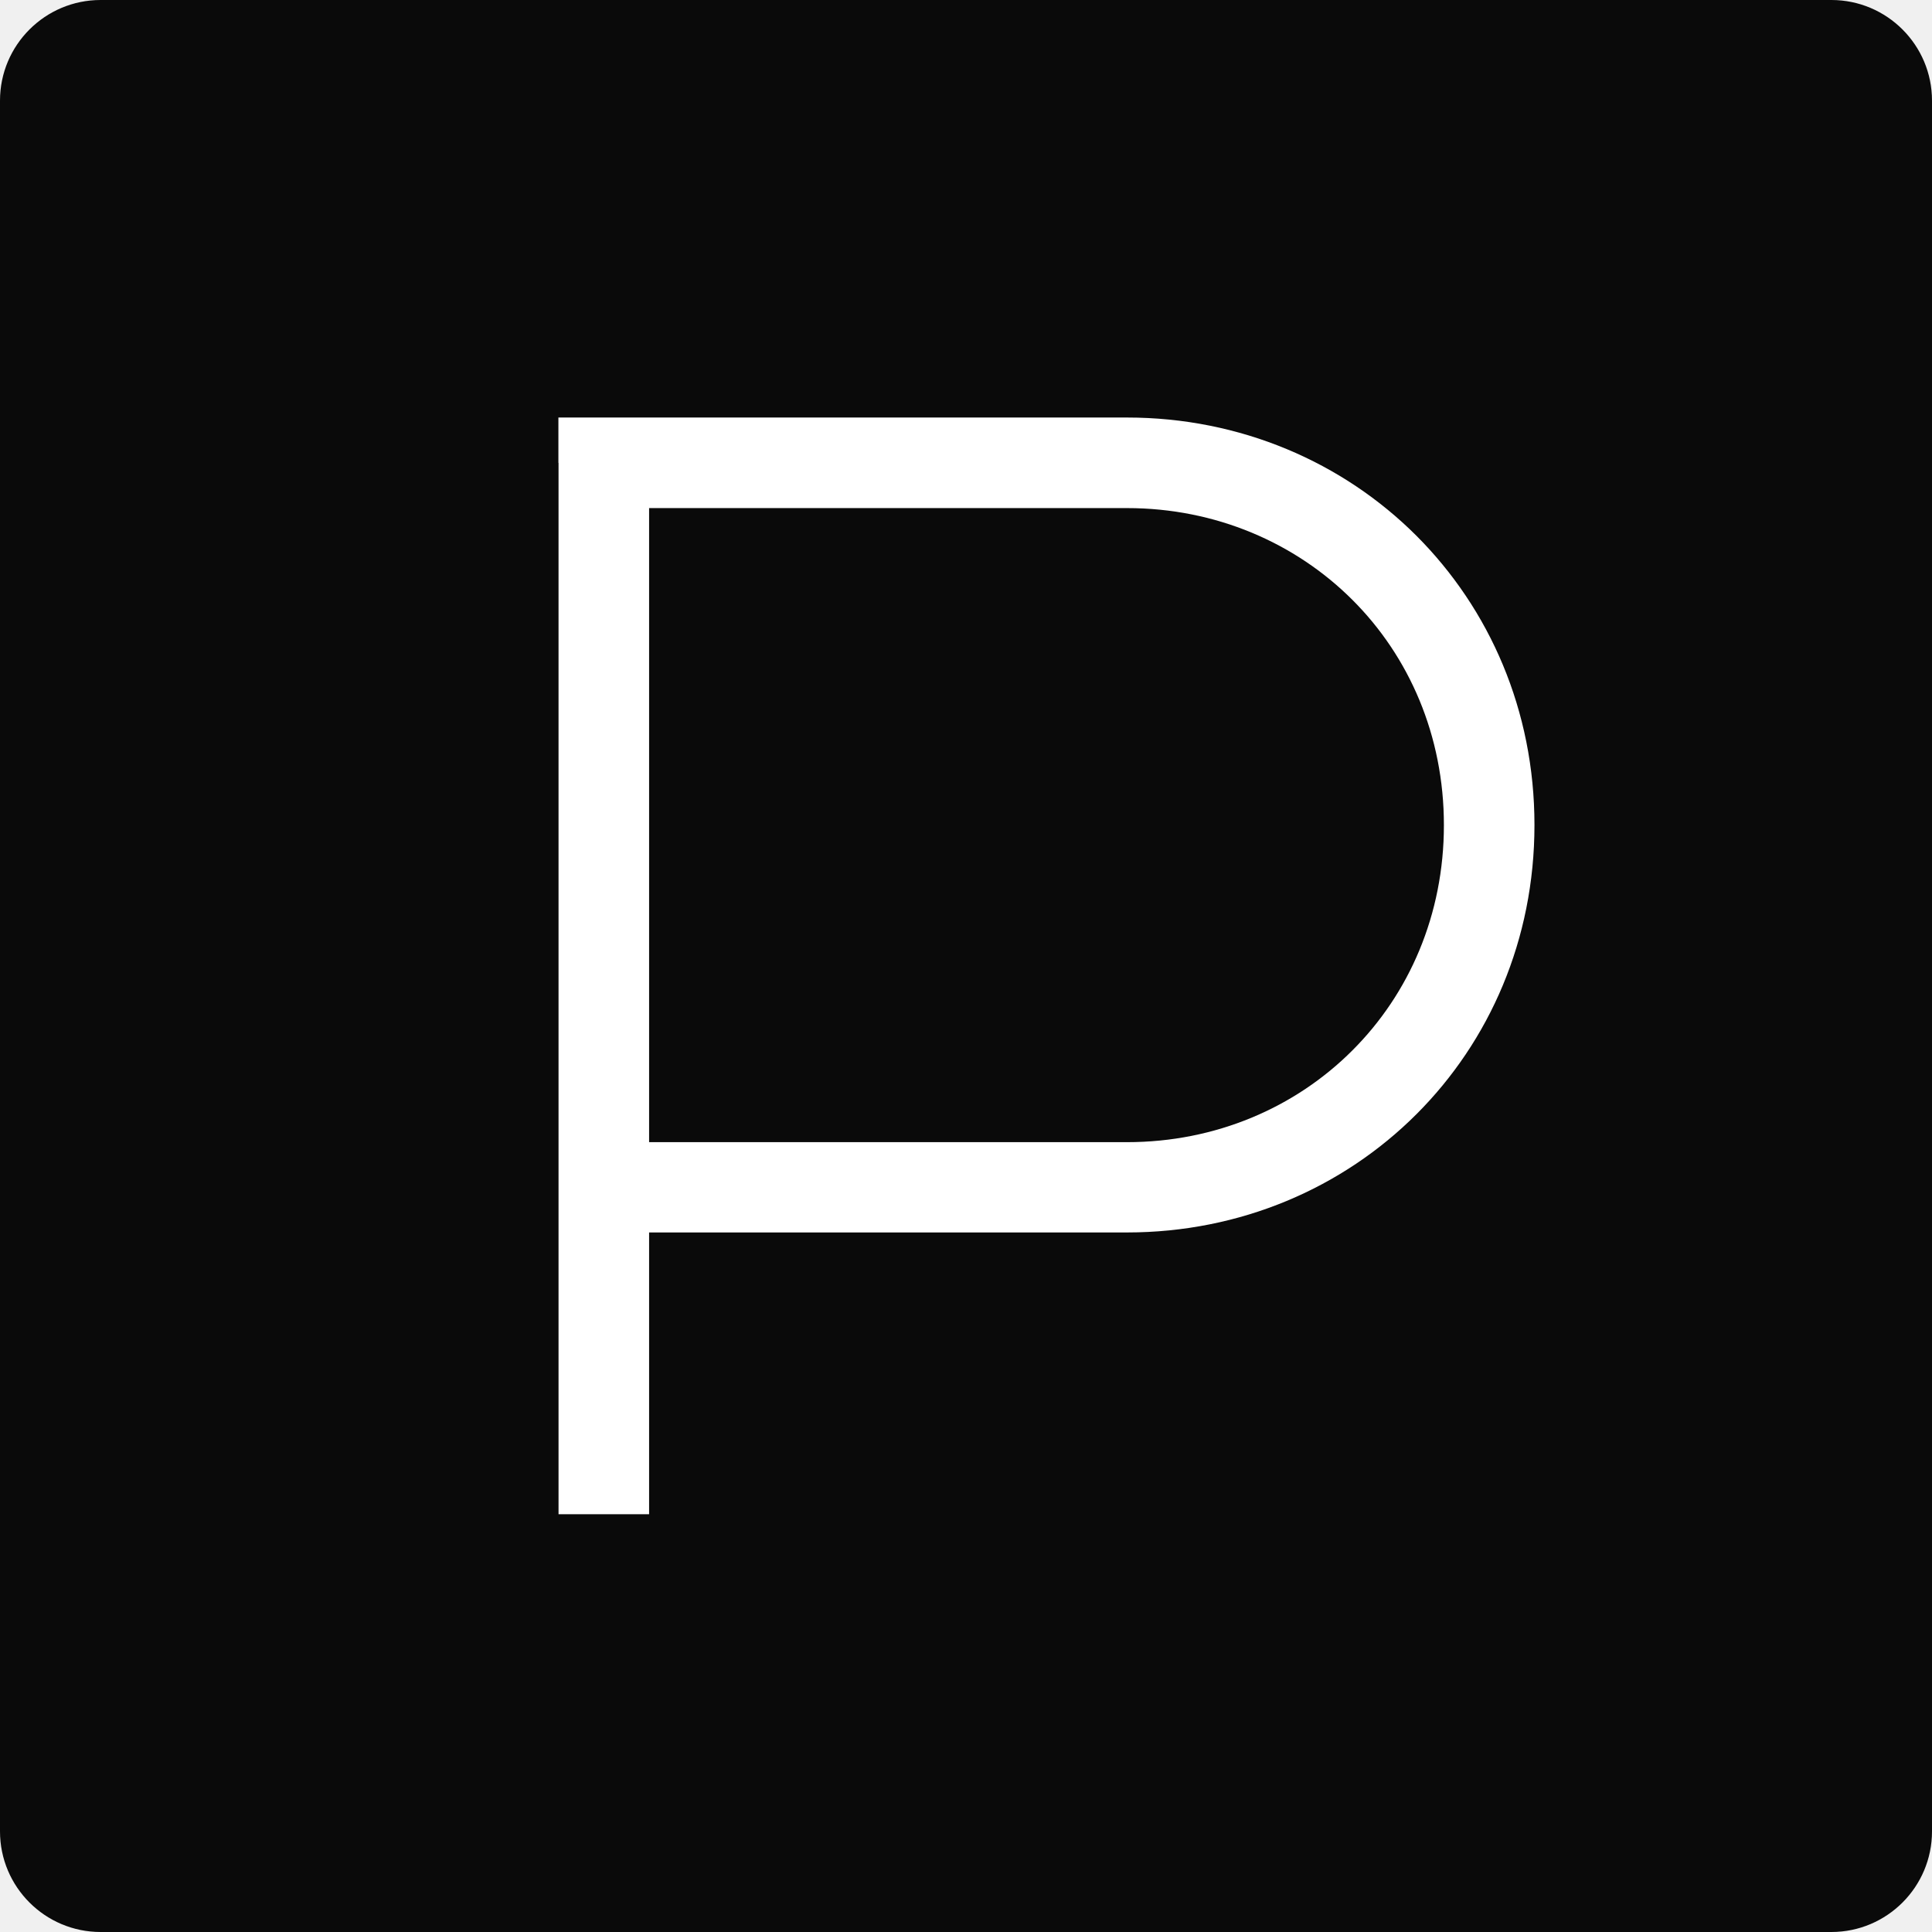
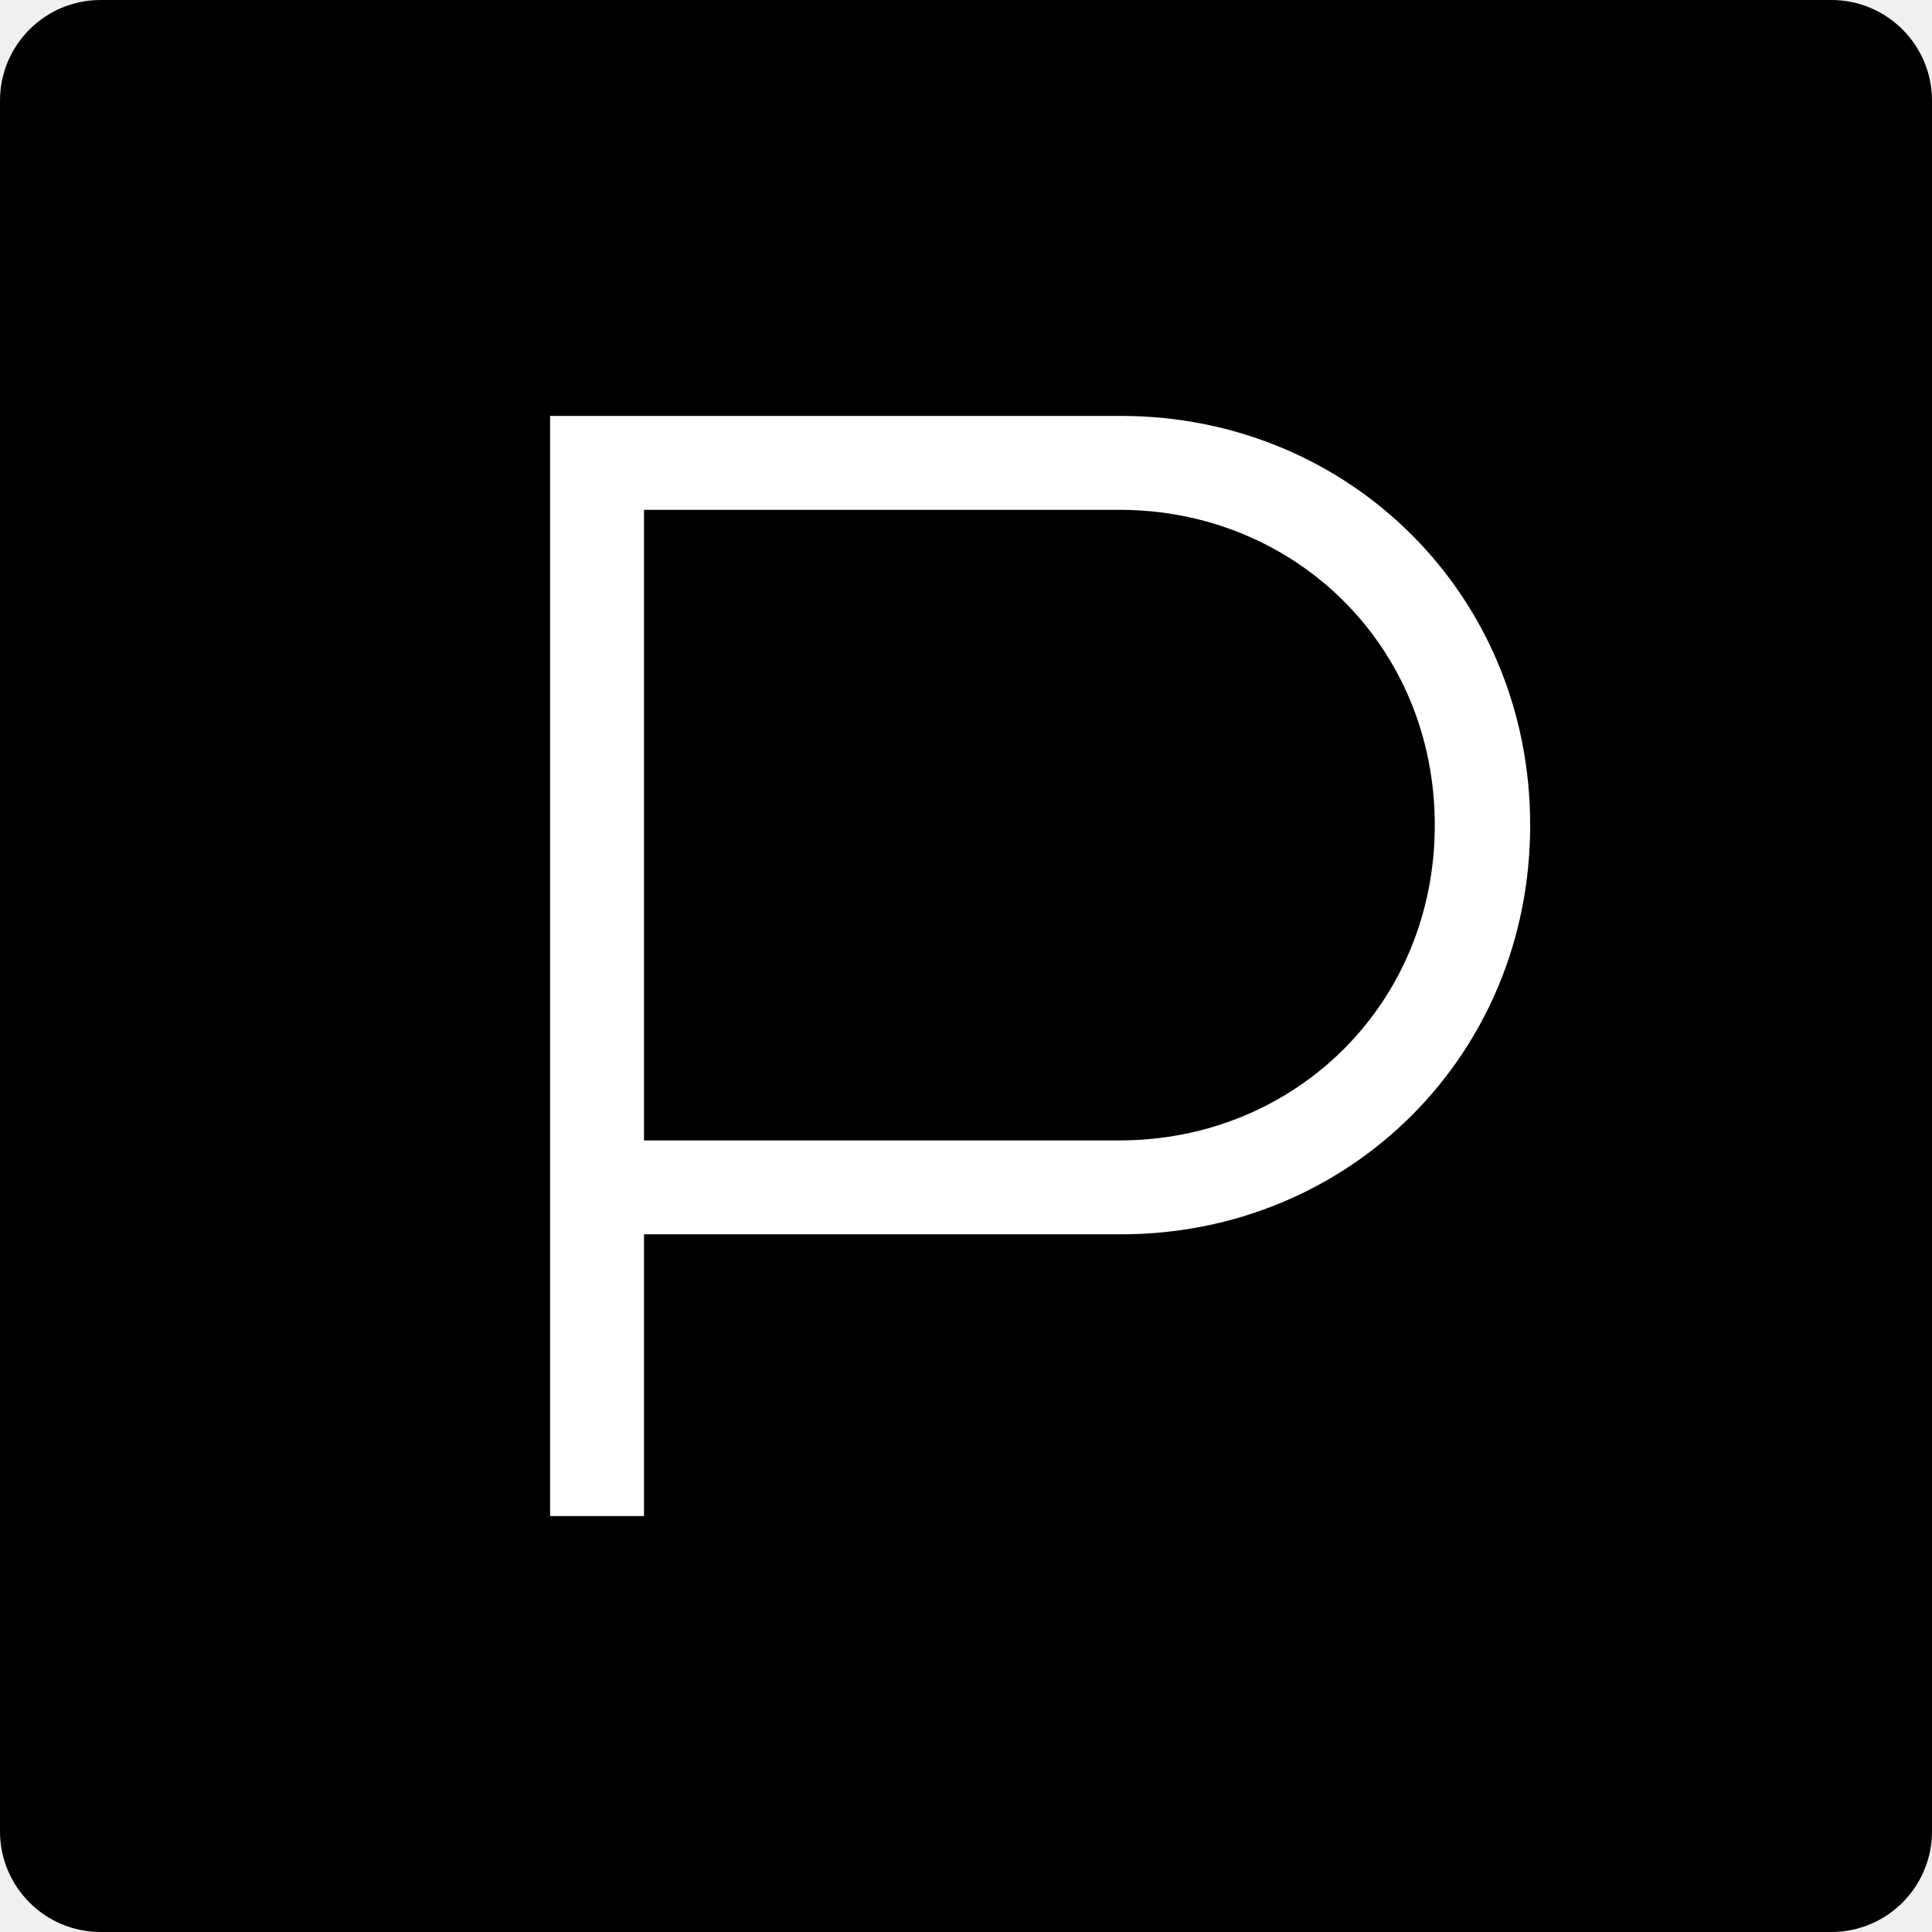
<svg xmlns="http://www.w3.org/2000/svg" id="Camada_2" data-name="Camada 2" viewBox="0 0 144 144">
  <defs>
    <style>
      .cls-1 {
        fill: #fff;
      }
- 
-       .cls-2 {
-         fill: #0a0a0a;
-       }
    </style>
  </defs>
  <g id="Camada_1-2" data-name="Camada 1">
    <g>
-       <path class="cls-2" d="M7.5,0h129c4.14,0,7.5,3.36,7.5,7.5v129c0,4.14-3.36,7.5-7.5,7.5H7.5C3.36,144,0,140.64,0,136.5V7.5C0,3.36,3.36,0,7.5,0" />
-       <path class="cls-1" d="M48.38,37.88v47.25h35.62c6.61,0,12.55-2.58,16.81-6.85,4.22-4.22,6.81-10.1,6.81-16.78s-2.59-12.56-6.81-16.78c-4.26-4.26-10.2-6.85-16.81-6.85h-35.62ZM41.62,34.5v-3.38h42.38c8.46,0,16.09,3.33,21.58,8.82,5.44,5.45,8.79,13,8.79,21.55s-3.35,16.11-8.79,21.55c-5.5,5.5-13.12,8.82-21.58,8.82h-35.62v21h-6.75V34.5Z" />
+       <path d="M7.5,0h129c4.14,0,7.5,3.36,7.5,7.5v129c0,4.14-3.36,7.5-7.5,7.5H7.5C3.36,144,0,140.64,0,136.5V7.5C0,3.36,3.36,0,7.5,0" />
+       <path class="cls-1" d="M48,38v47h35.44c6.58,0,12.48-2.57,16.72-6.81,4.2-4.2,6.78-10.05,6.78-16.69s-2.58-12.49-6.78-16.69c-4.24-4.24-10.15-6.81-16.72-6.81h-35.44ZM41,34.63v-3.63h42.55c8.5,0,16.15,3.34,21.67,8.86,5.47,5.47,8.83,13.06,8.83,21.64s-3.36,16.17-8.83,21.64c-5.52,5.52-13.17,8.86-21.67,8.86h-35.55v21h-7V34.63Z" />
    </g>
  </g>
</svg>
